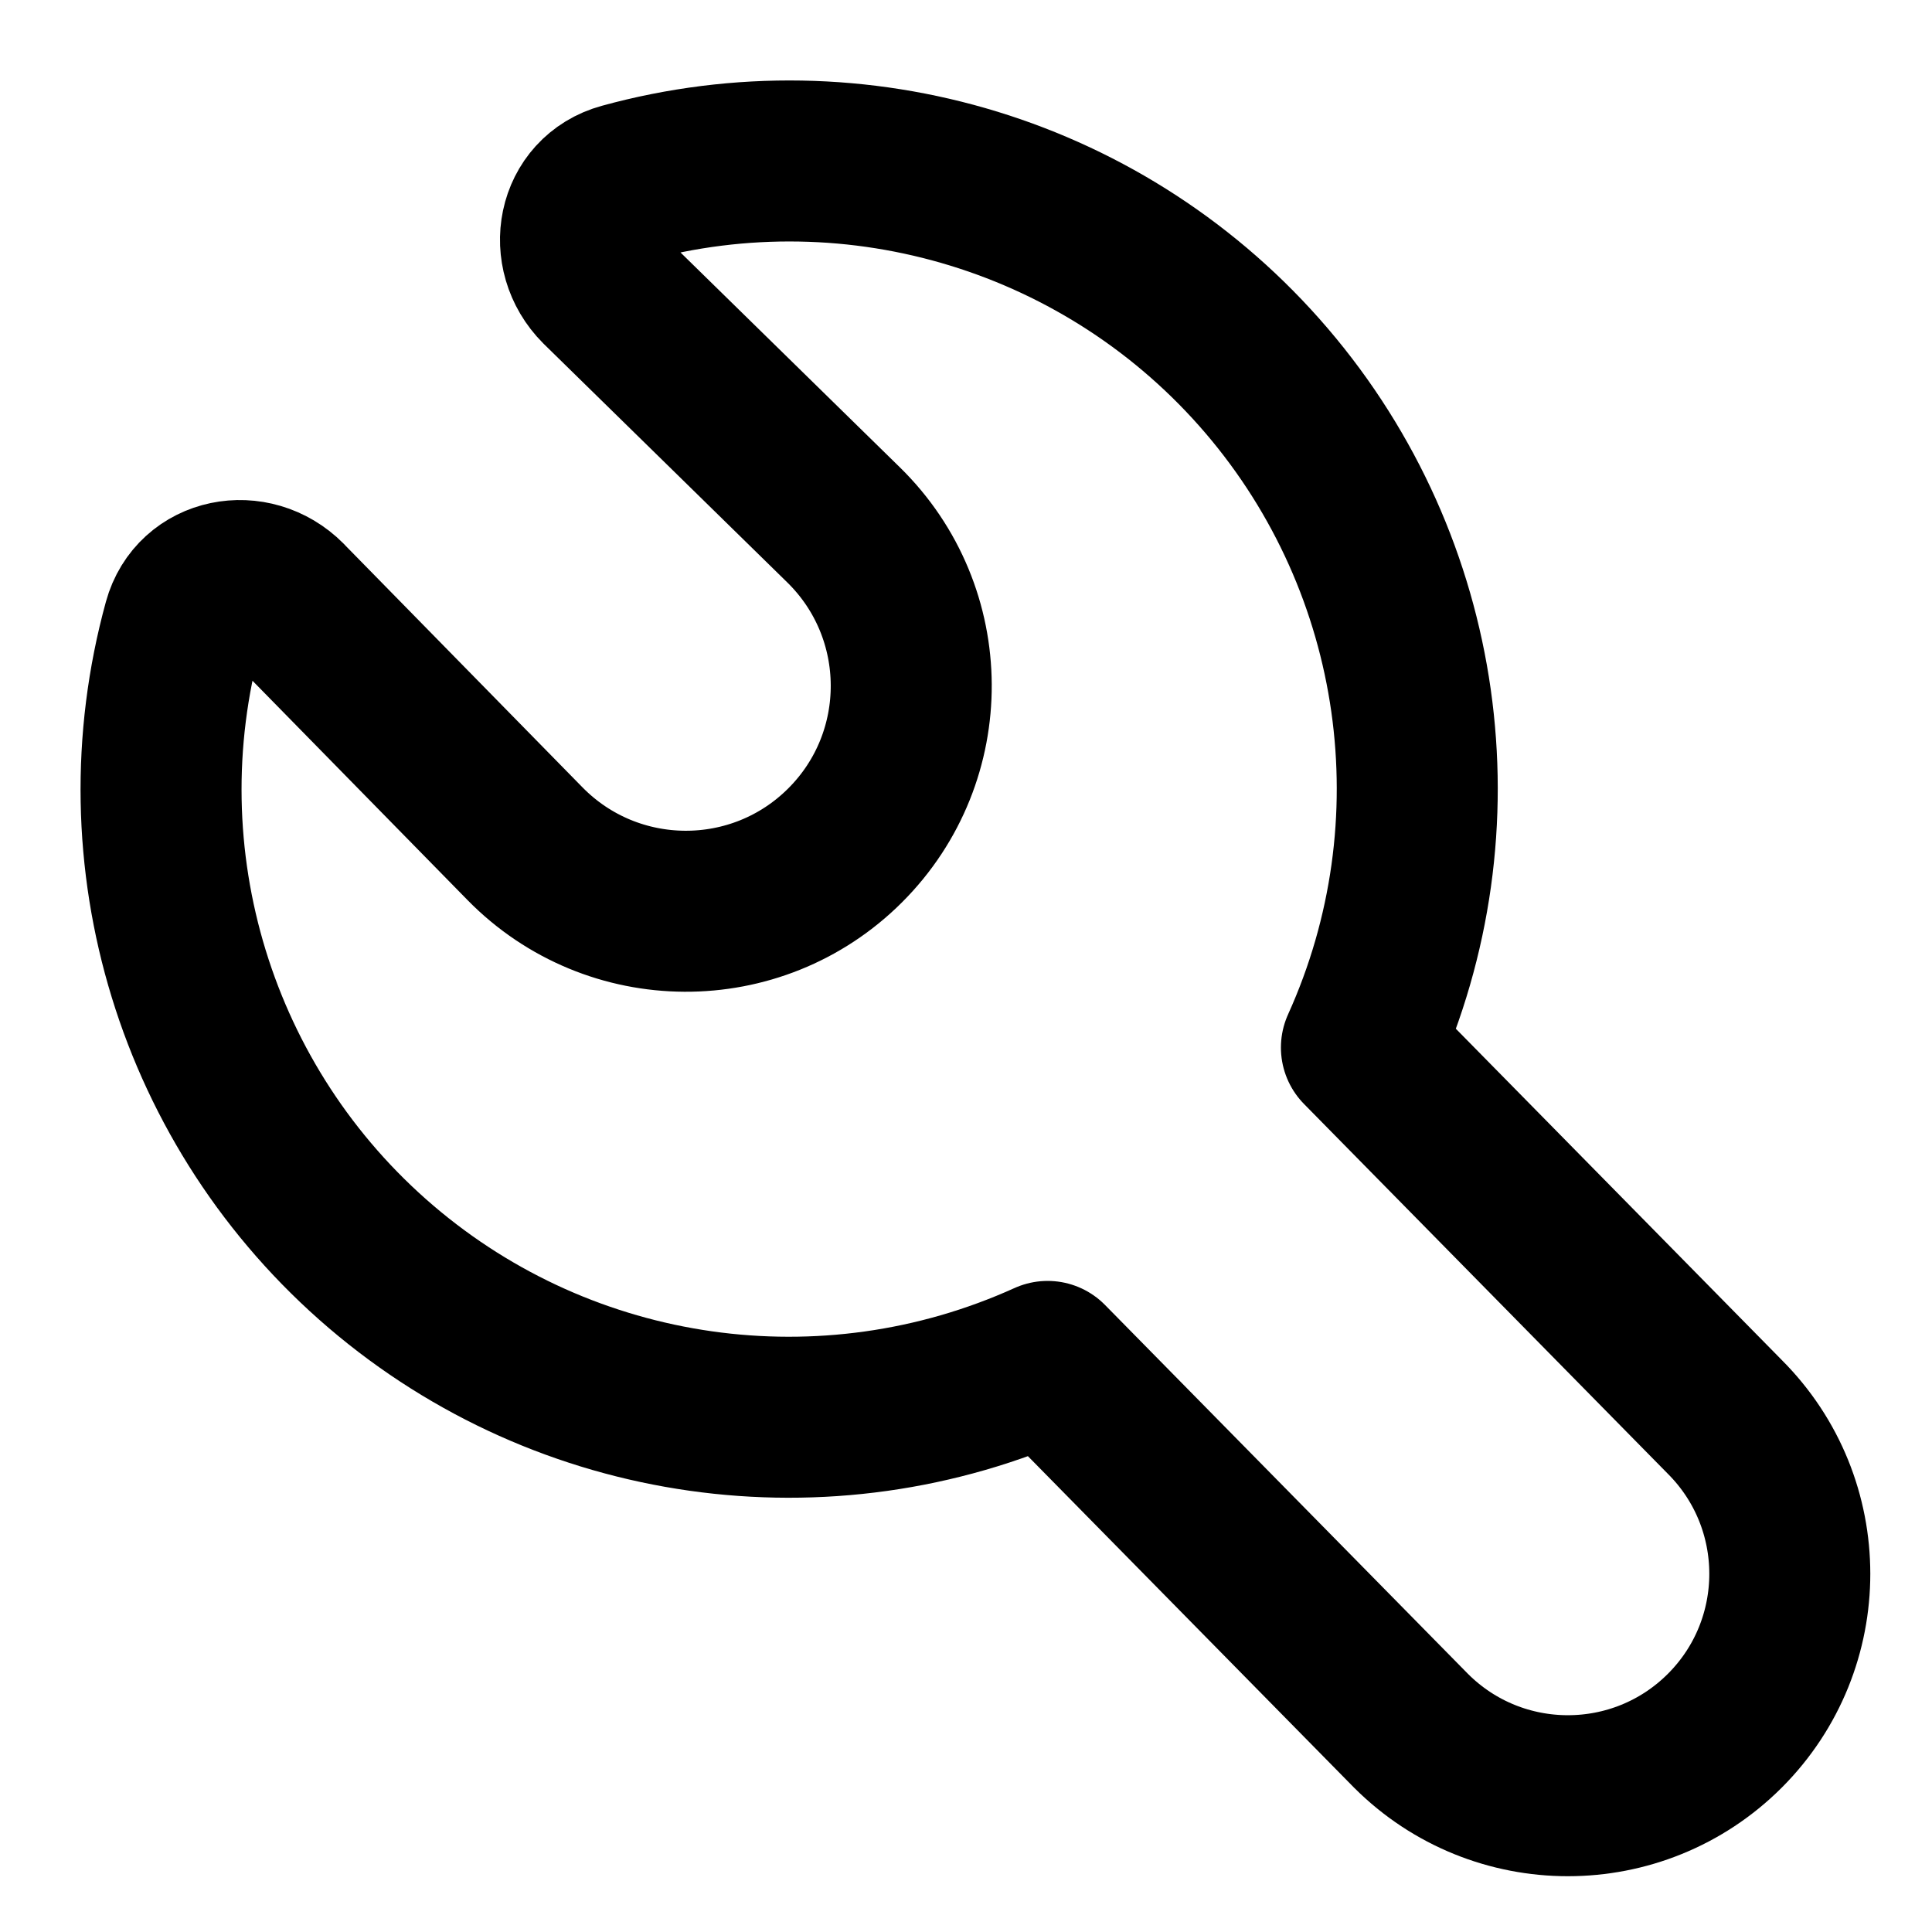
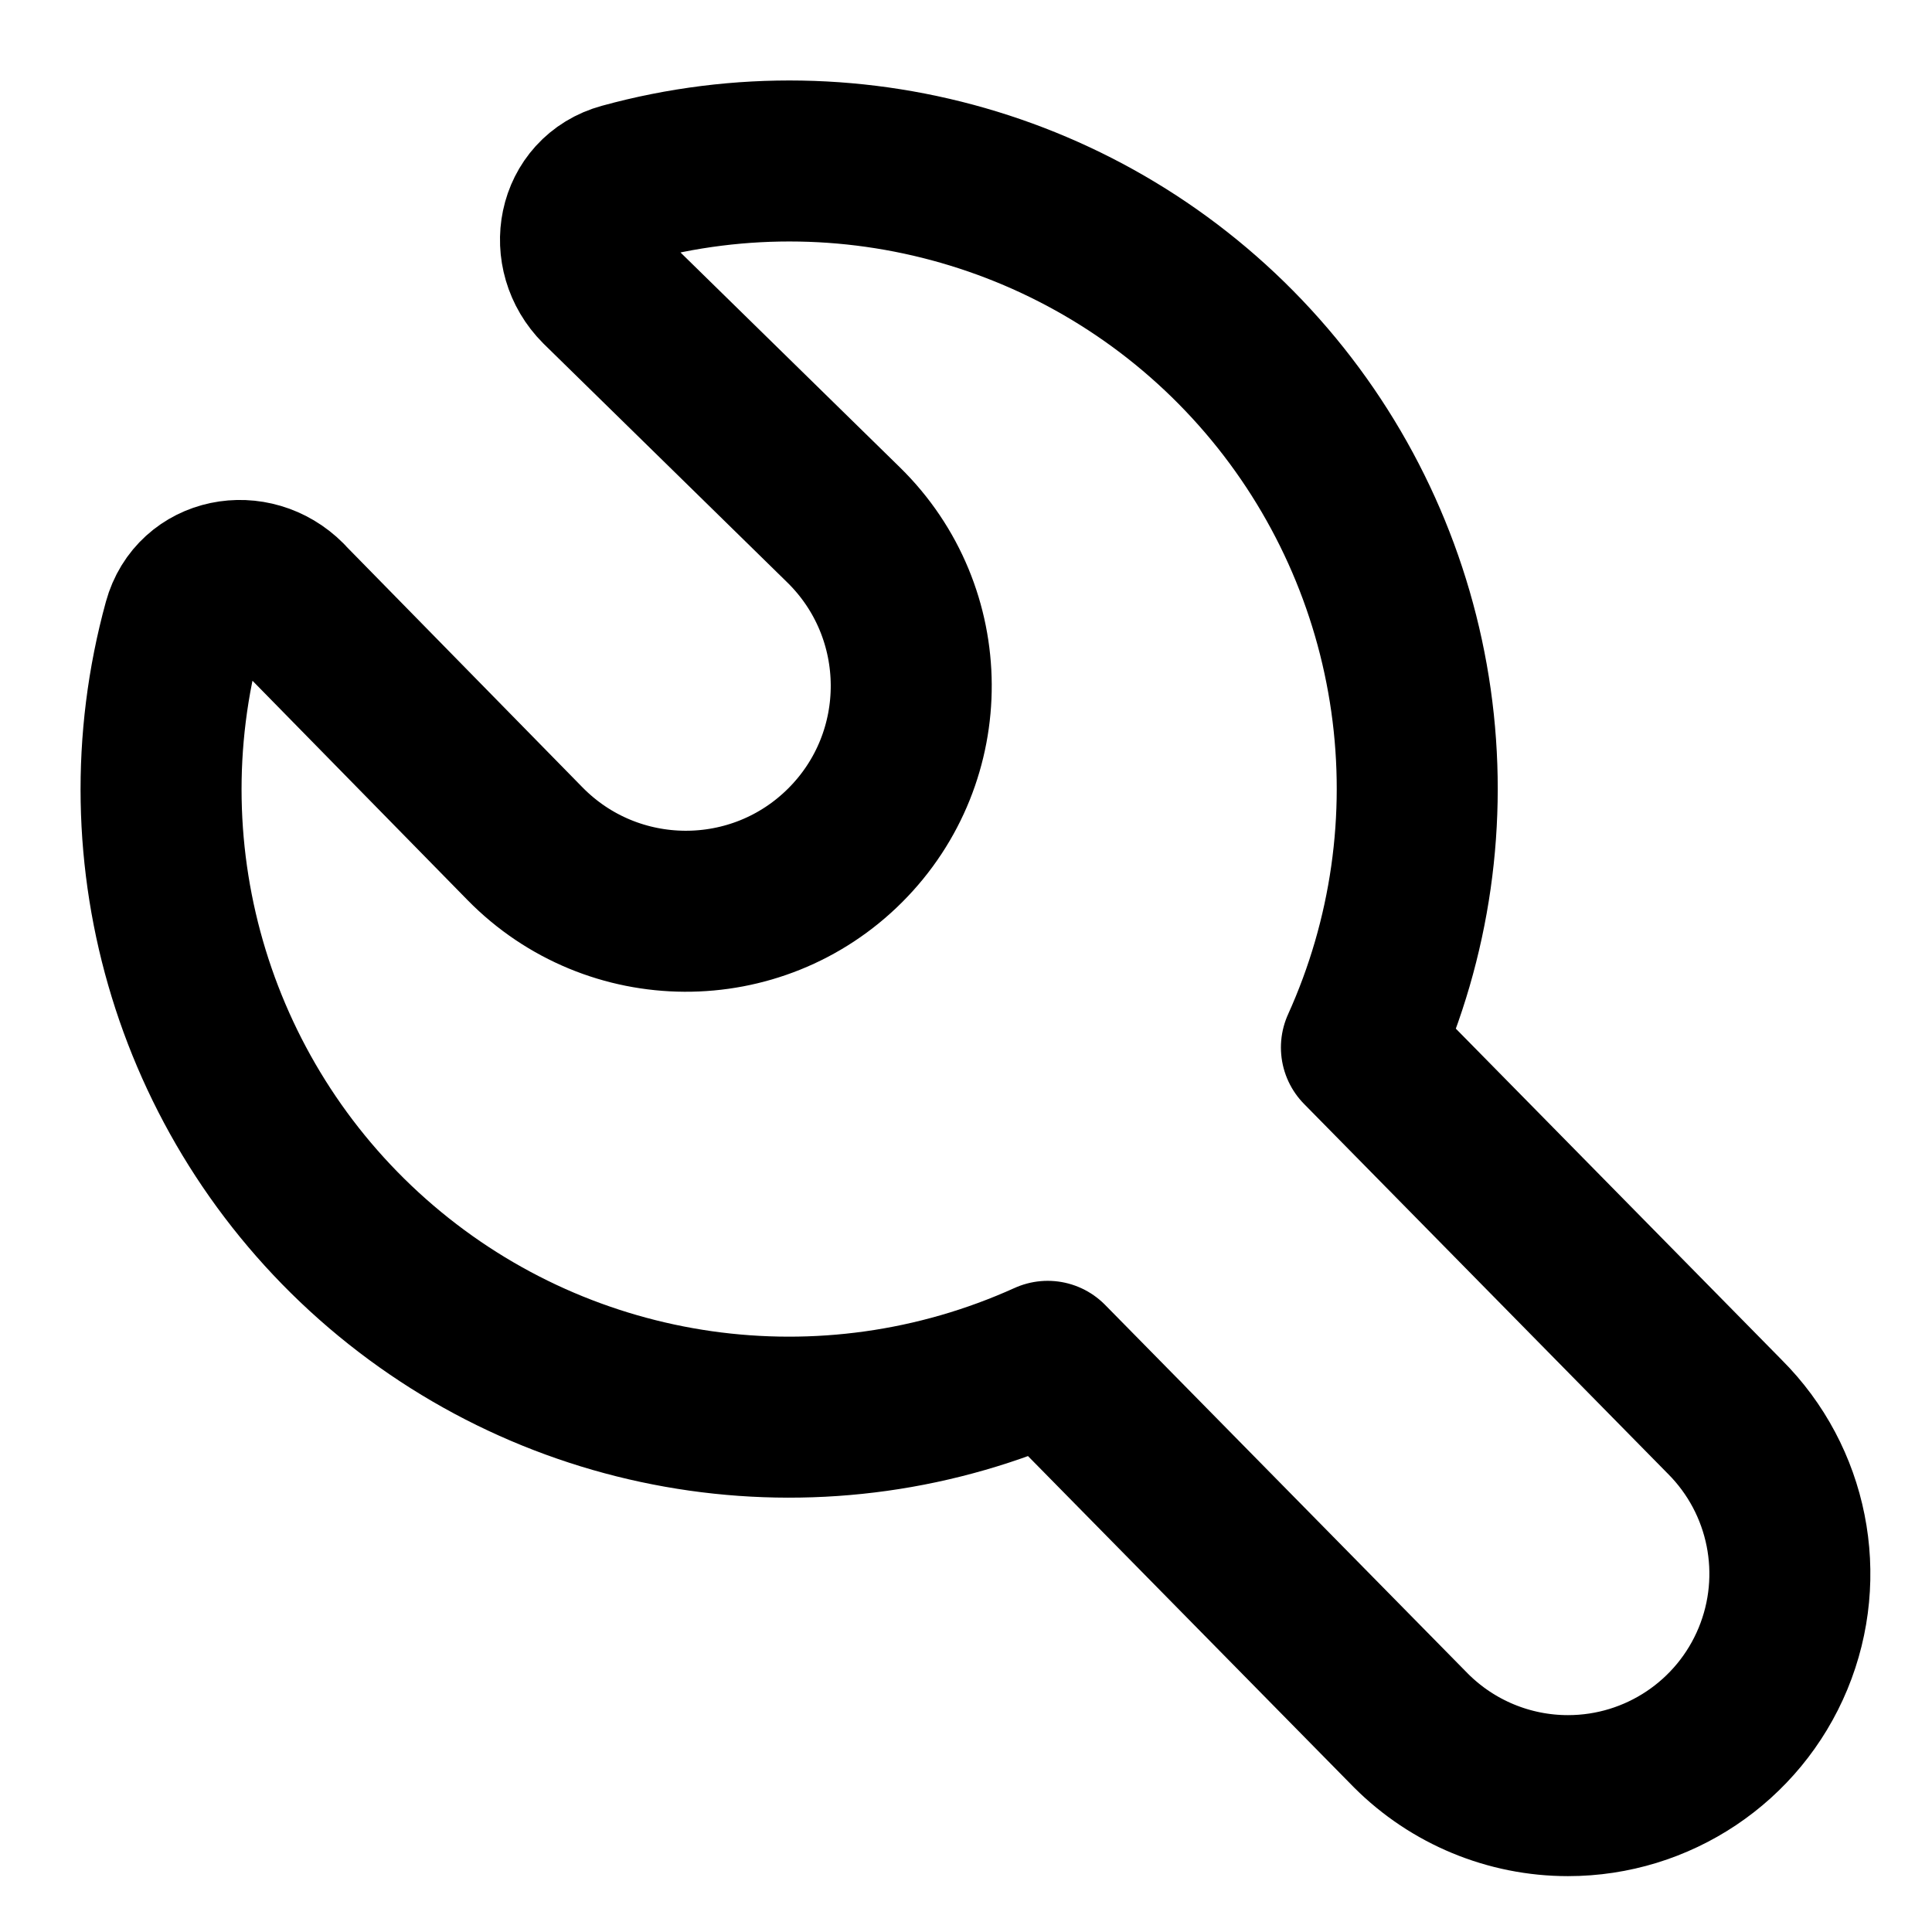
<svg xmlns="http://www.w3.org/2000/svg" fill="none" viewBox="0 0 24 24">
-   <path stroke="currentColor" stroke-linecap="round" stroke-linejoin="round" stroke-width="2" d="m3.557 7.457 2.964 3.023c1.09 1.112 2.878 1.121 3.979.02 1.101-1.101 1.092-2.89-.021-3.98L7.455 3.558c-.417-.418-.285-1.123.285-1.279a7.798 7.798 0 0 1 9.172 10.734l4.514 4.588a2.757 2.757 0 0 1 .001 3.898 2.757 2.757 0 0 1-3.899.001l-4.514-4.588a7.799 7.799 0 0 1-8.281-1.176 7.798 7.798 0 0 1-2.453-7.996c.156-.569.862-.702 1.278-.283" />
+   <path stroke="currentColor" stroke-linecap="round" stroke-linejoin="round" stroke-width="2" d="m3.557 7.457 2.964 3.023c1.09 1.112 2.878 1.121 3.979.02 1.101-1.101 1.092-2.89-.021-3.98L7.455 3.558c-.417-.418-.285-1.123.285-1.279a7.799 7.799 0 0 1 7.996 2.453 7.797 7.797 0 0 1 1.792 3.969 7.797 7.797 0 0 1-.616 4.311l4.514 4.588a2.756 2.756 0 0 1-1.948 4.706 2.757 2.757 0 0 1-1.949-.807l-4.514-4.588a7.799 7.799 0 0 1-8.281-1.176 7.798 7.798 0 0 1-2.454-7.996c.156-.569.862-.702 1.278-.283" />
</svg>
